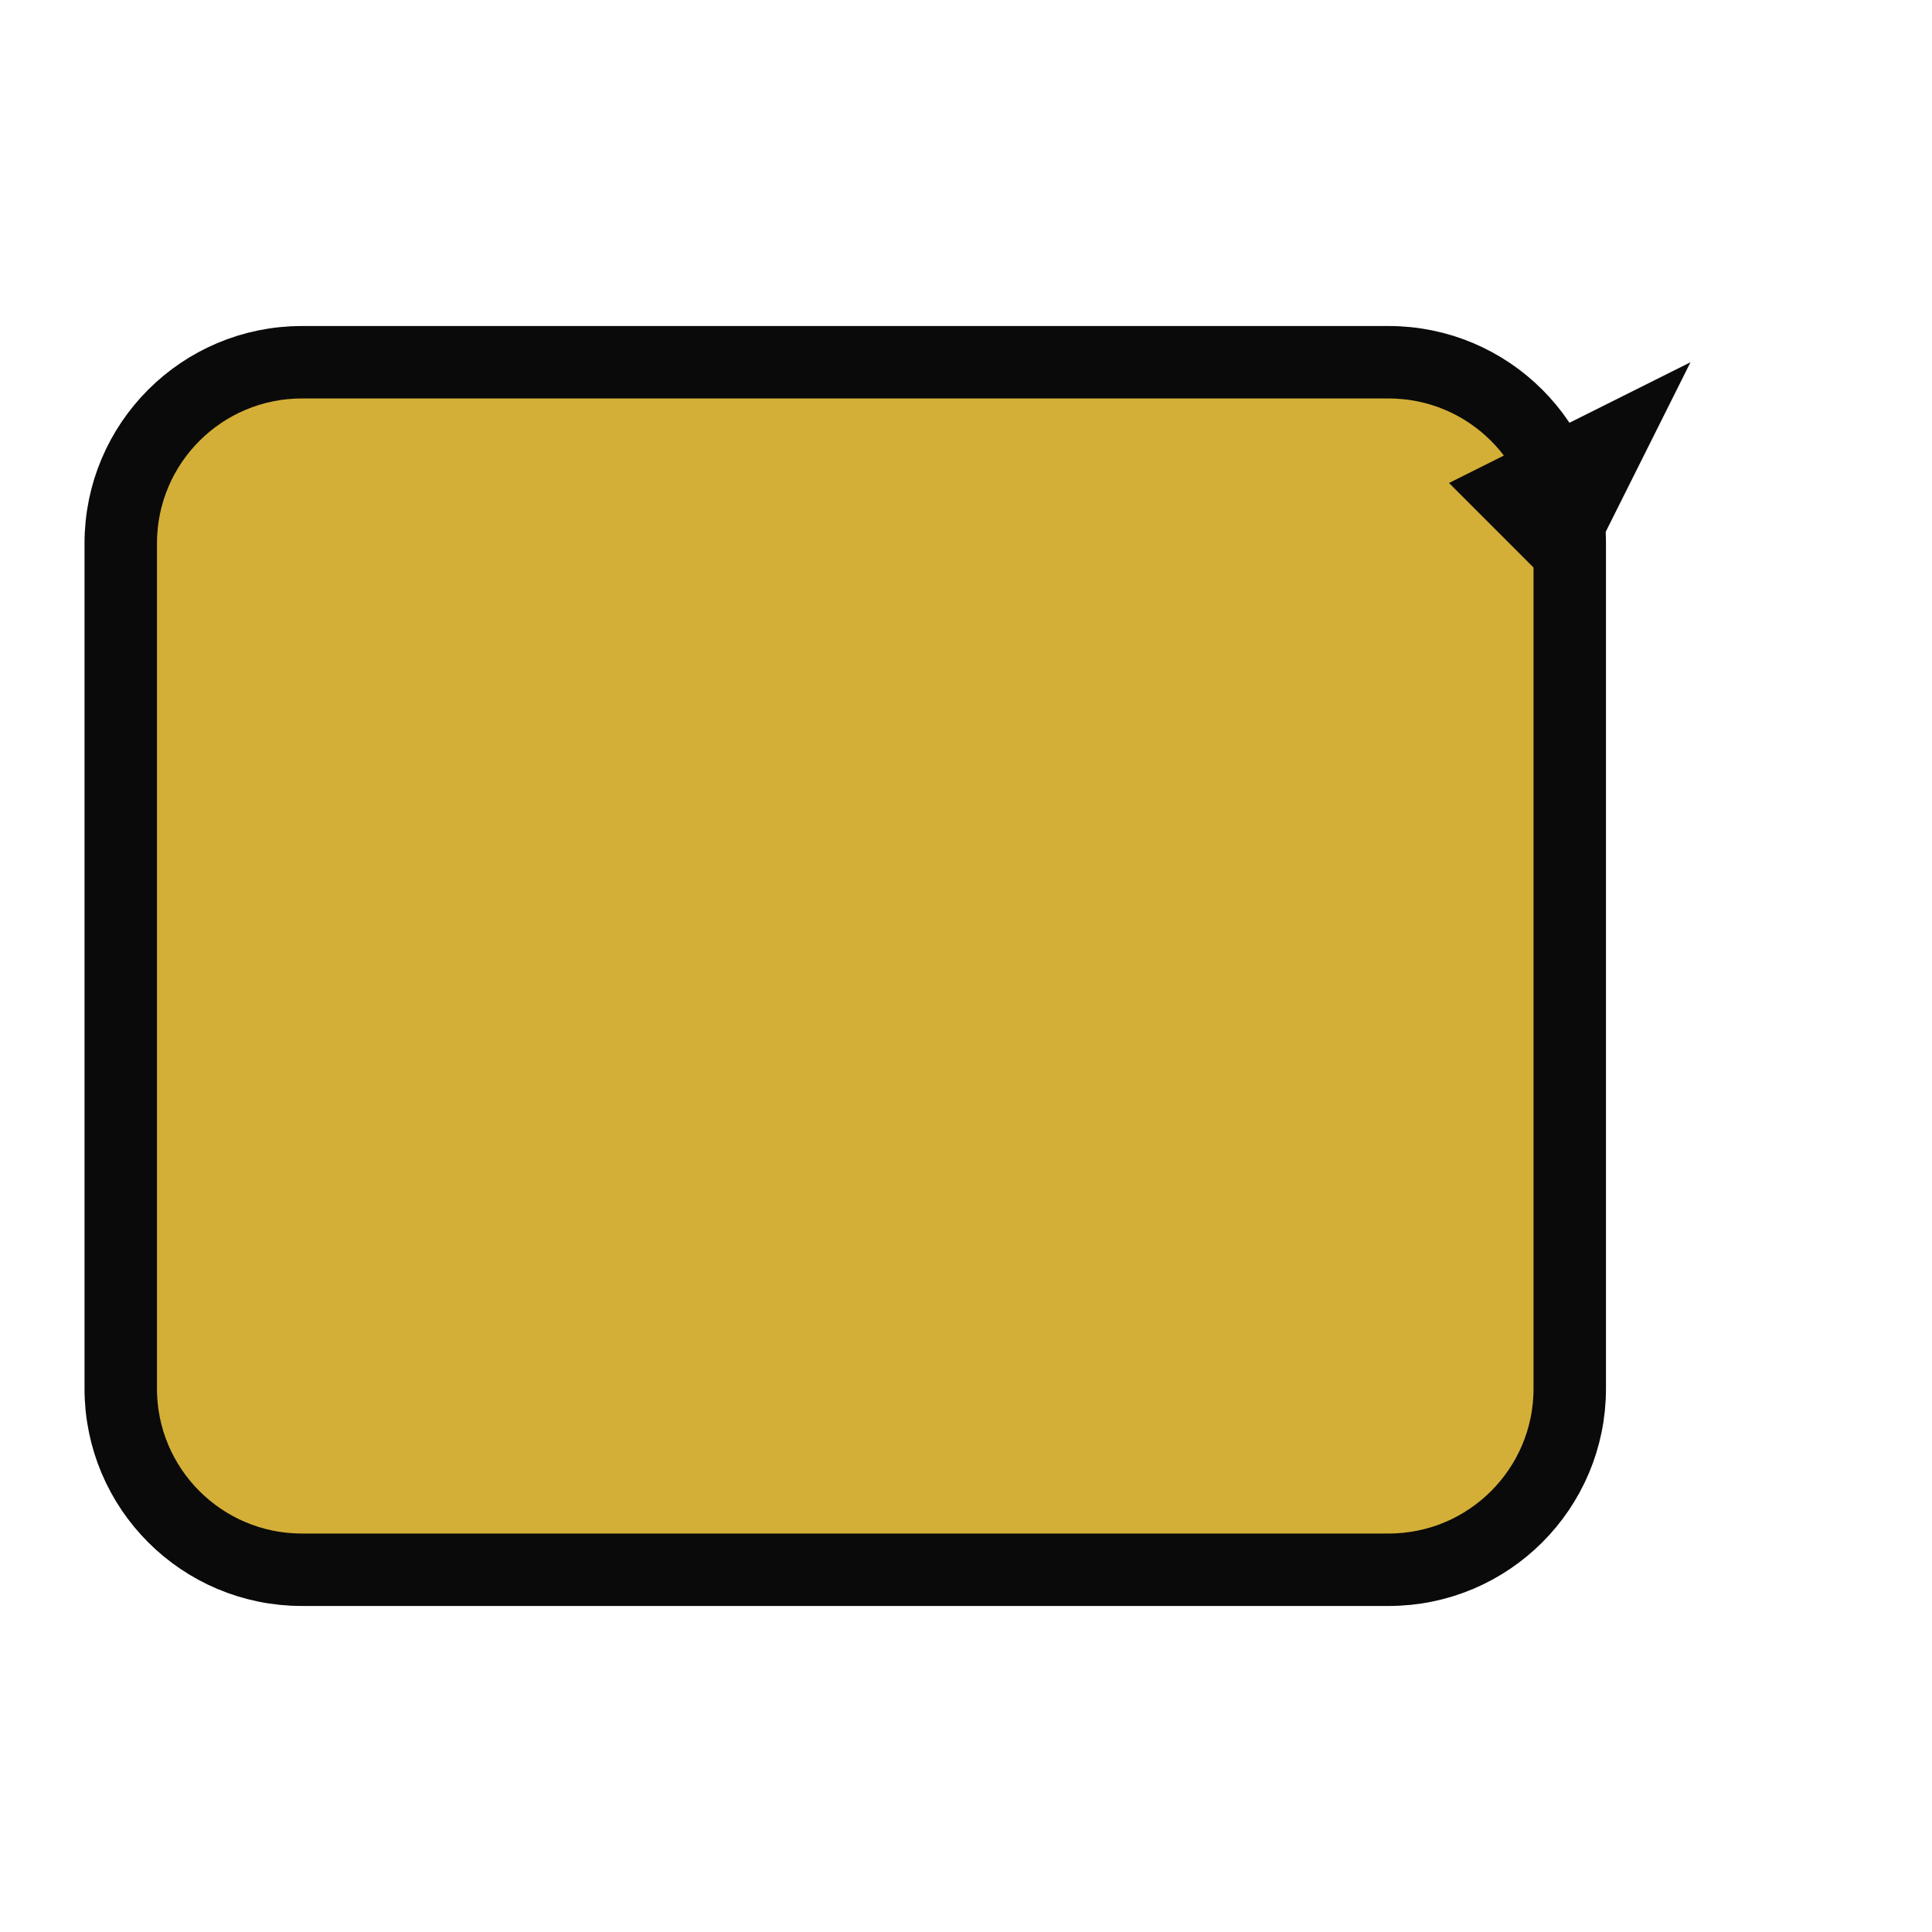
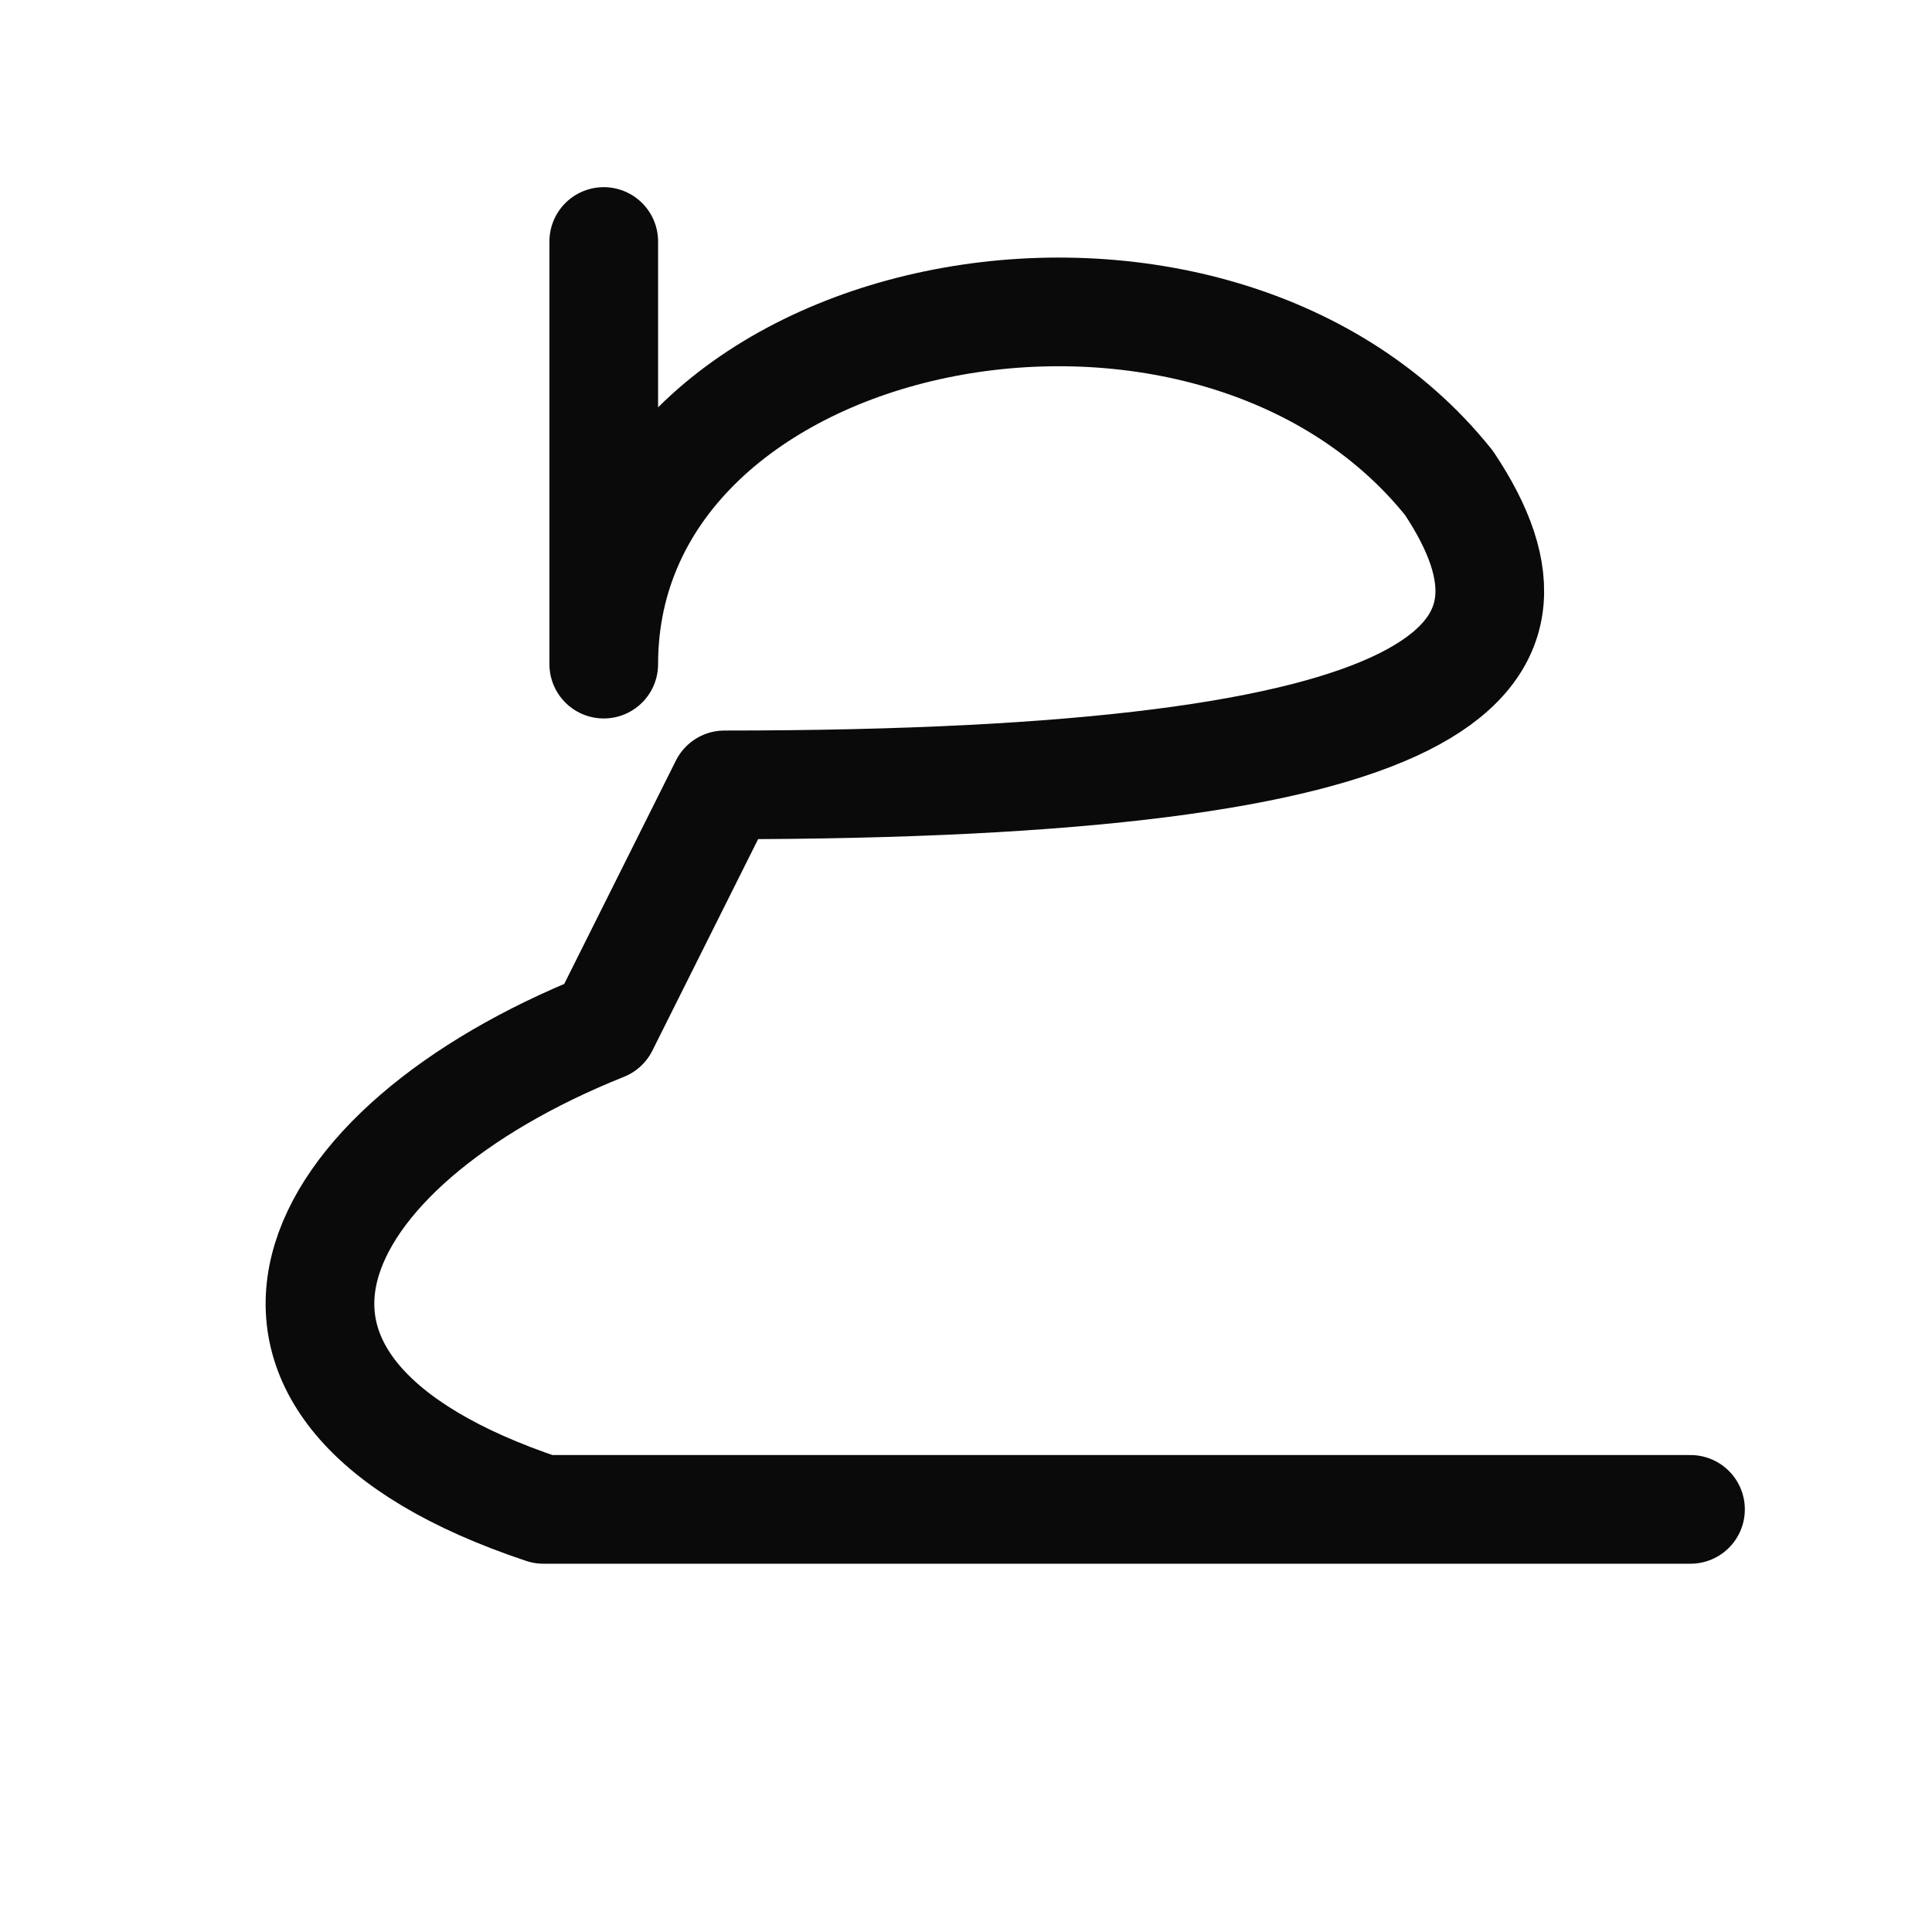
- <svg xmlns="http://www.w3.org/2000/svg" viewBox="0 0 32 32">
-   <rect x="2" y="6" width="24" height="20" rx="3" fill="#d4af37" stroke="#0a0a0a" stroke-width="1.2" />
-   <polygon points="24,8 28,6 26,10" fill="#0a0a0a" />
+ <svg xmlns="http://www.w3.org/2000/svg" viewBox="0 0 32 32" fill="none" stroke="#0a0a0a" stroke-width="1.8" stroke-linecap="round" stroke-linejoin="round">
+   <path d="M 10 4             L 10 11             C 10 5 20 3 24 8             C 26 11 24 13 12 13             L 10 17             C 5 19 3 23 9 25             L 28 25" />
</svg>
